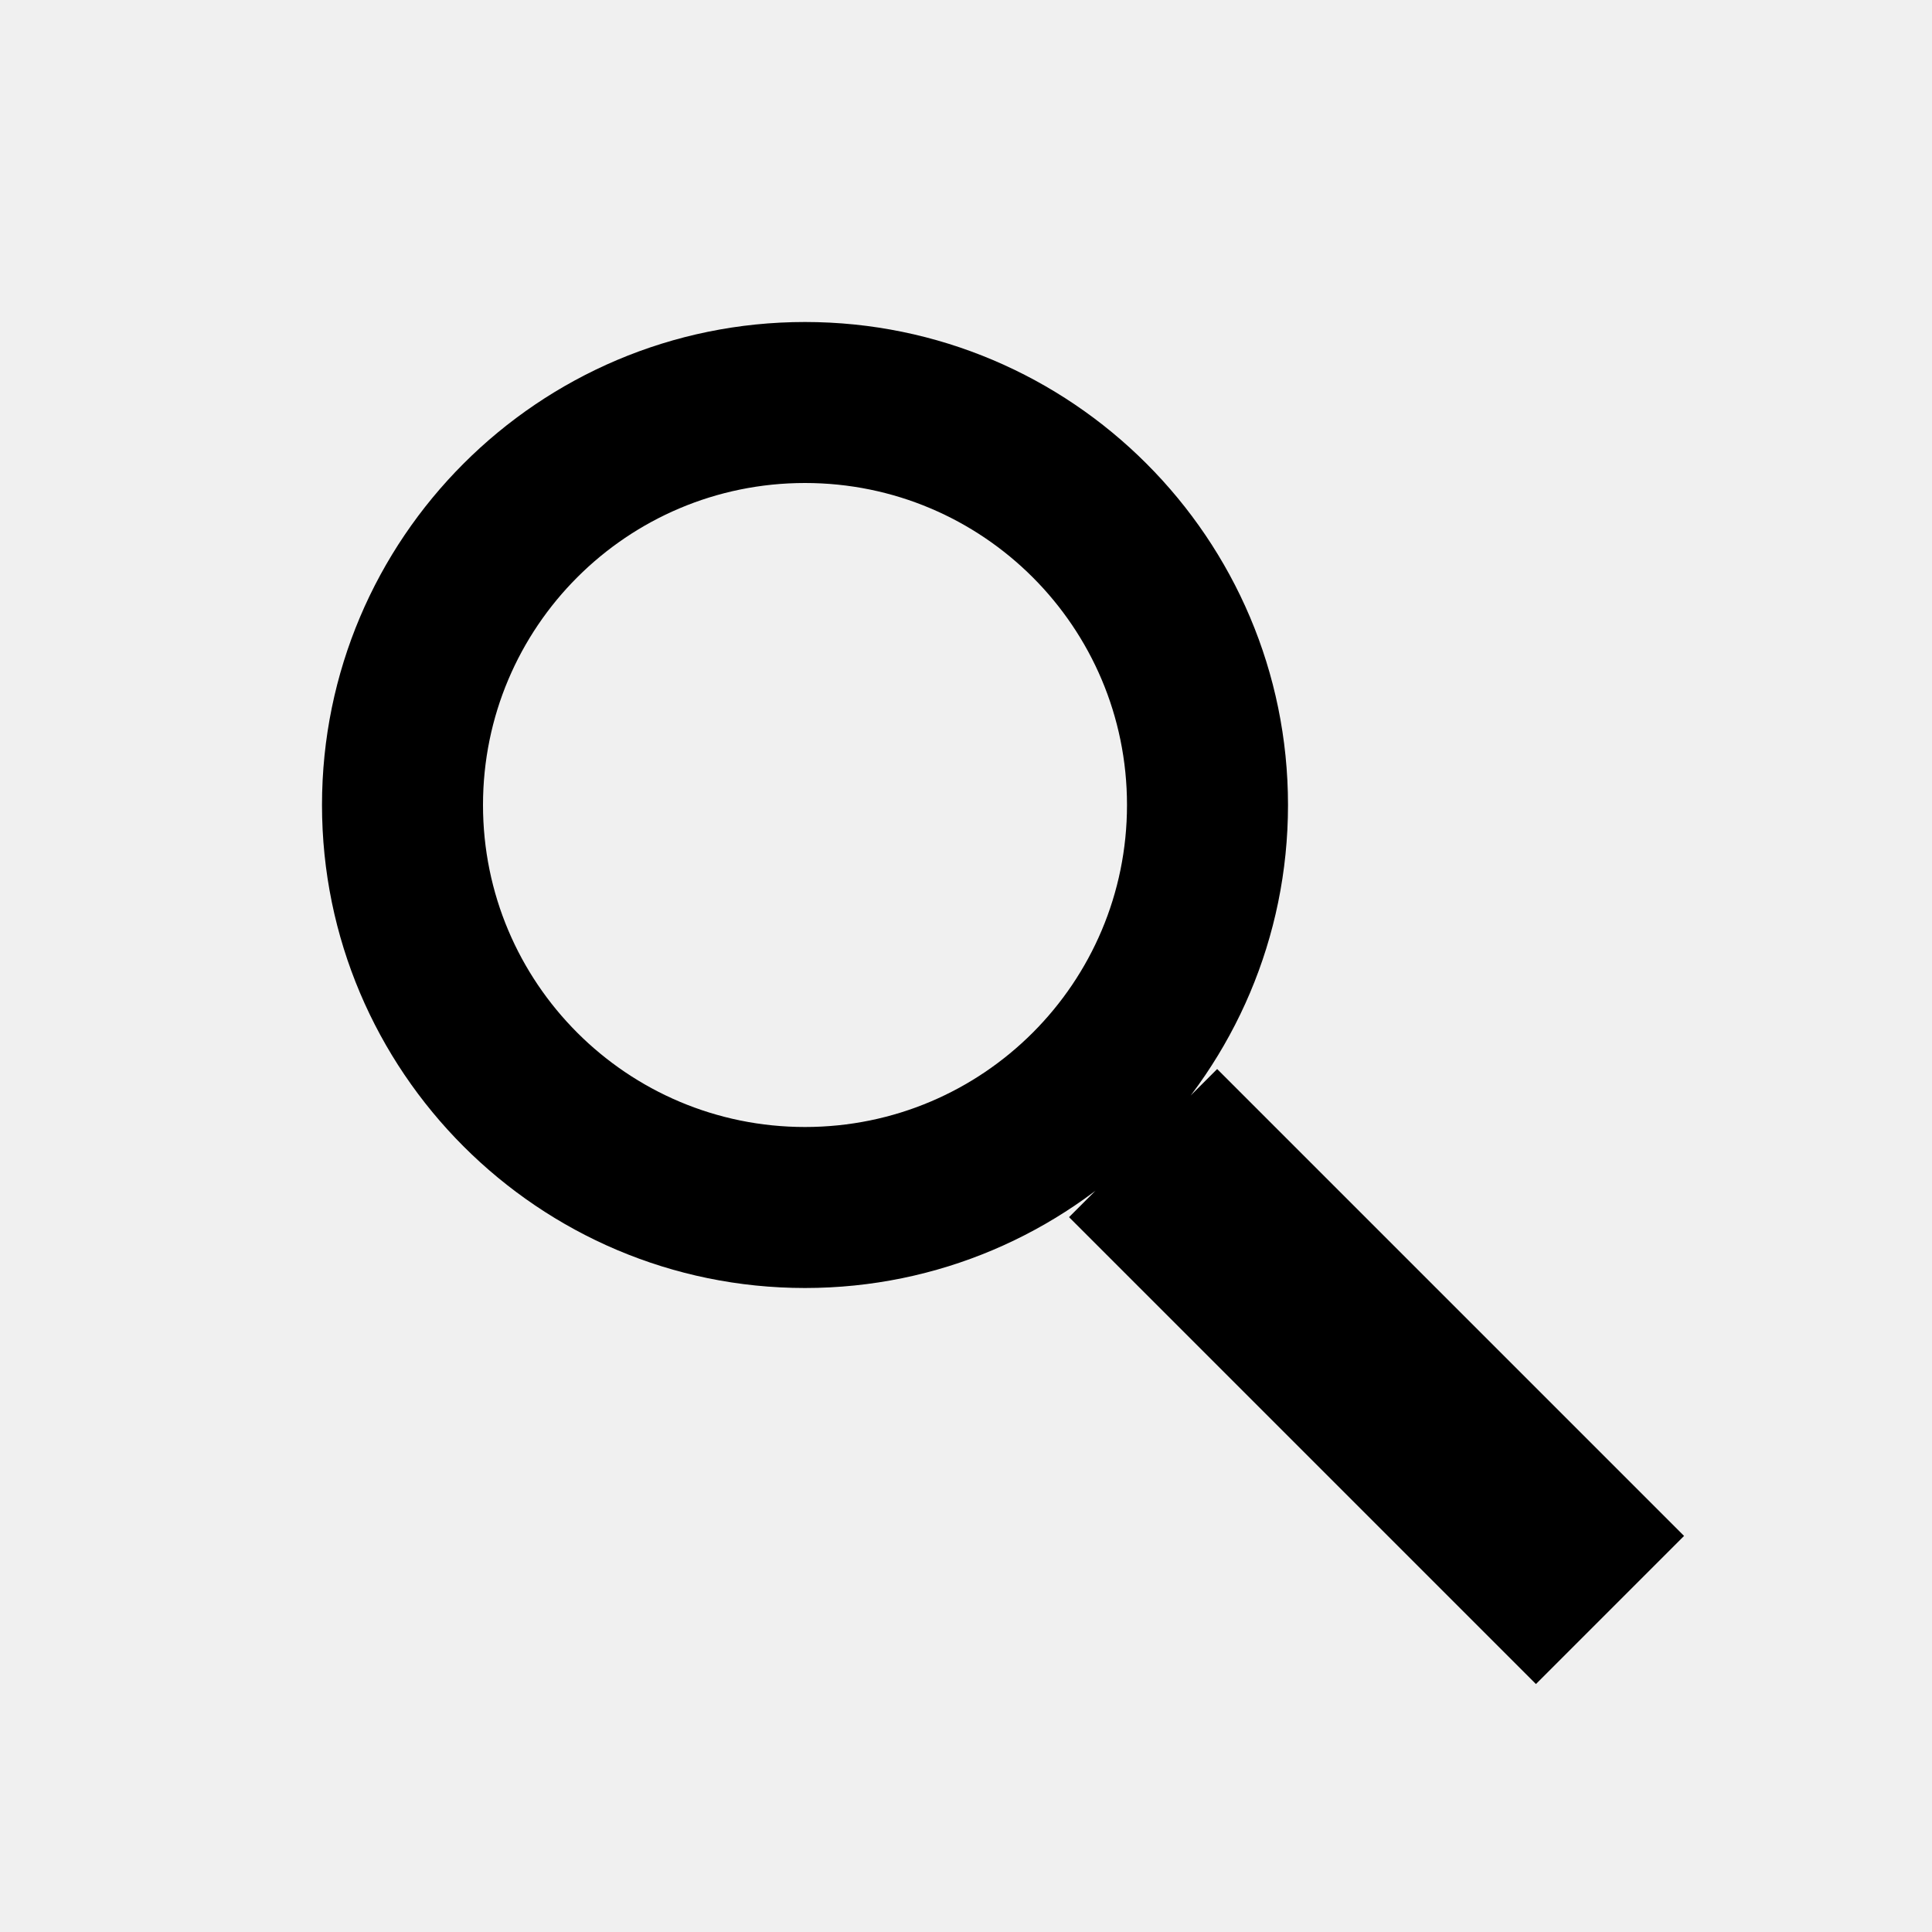
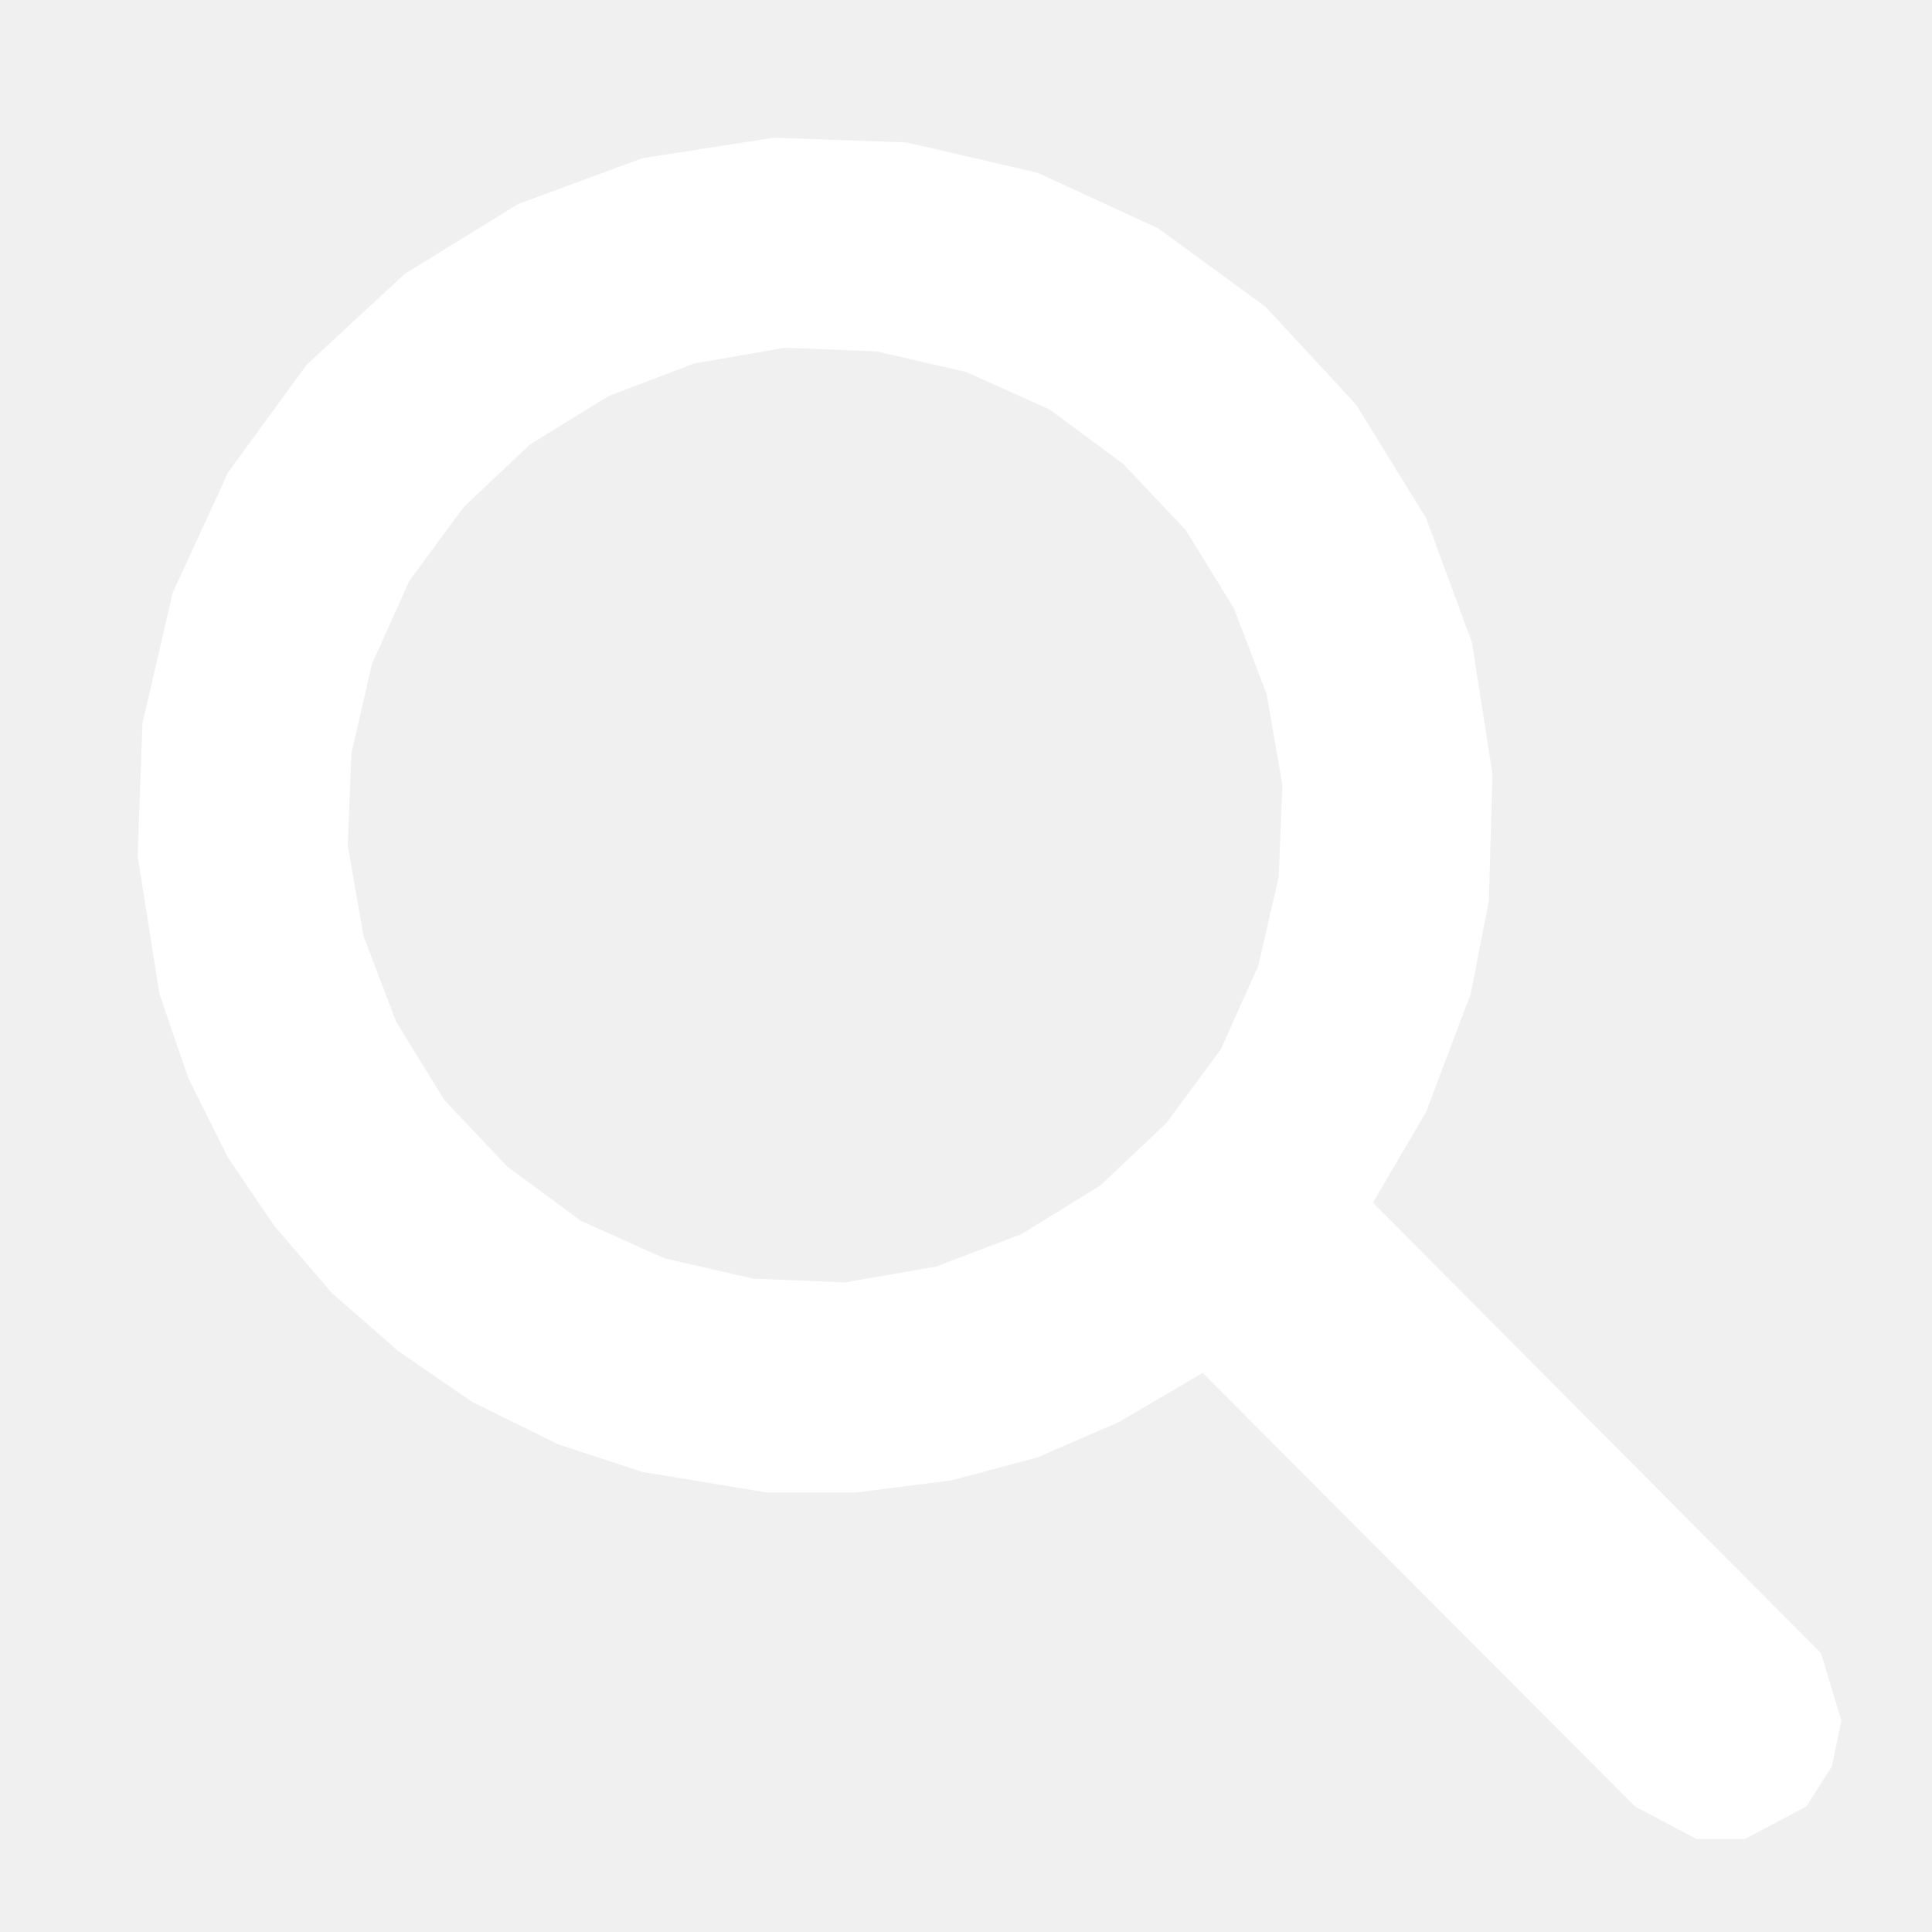
- <svg xmlns="http://www.w3.org/2000/svg" viewBox="0 0 24 24">
-   <path d="M16.00 10.00 C16.00 13.31 13.31 16.00 10.00 16.00 C6.69 16.00 4.00 13.31 4.00 10.00 C4.00 6.69 6.69 4.00 10.00 4.00 C13.31 4.00 16.00 6.69 16.00 10.00 Z M14.00 10.00 C14.00 7.79 12.21 6.00 10.00 6.00 C7.79 6.00 6.00 7.79 6.00 10.00 C6.00 12.21 7.79 14.00 10.00 14.00 C12.21 14.00 14.00 12.21 14.00 10.00 Z M15.12 13.28 L20.92 19.08 L19.08 20.92 L13.28 15.12 Z" />
+ <svg xmlns="http://www.w3.org/2000/svg" viewBox="0 0 16 16">
+   <path fill="#fff" d="M12.36 6.41L12.33 7.46L12.18 8.23L11.81 9.21L11.37 9.96L15.08 13.69L15.25 14.25L15.17 14.63L14.96 14.96L14.45 15.23L14.05 15.23L13.54 14.96L9.96 11.37L9.26 11.78L8.59 12.07L7.88 12.26L7.09 12.36L6.35 12.36L5.32 12.19L4.62 11.96L3.91 11.61L3.3 11.19L2.75 10.71L2.27 10.15L1.89 9.59L1.56 8.93L1.32 8.23L1.14 7.09L1.18 5.99L1.43 4.91L1.89 3.91L2.54 3.02L3.35 2.27L4.29 1.69L5.32 1.31L6.41 1.14L7.51 1.18L8.59 1.43L9.59 1.89L10.48 2.54L11.23 3.35L11.81 4.29L12.19 5.32ZM10.59 7.26L10.62 6.5L10.49 5.75L10.22 5.04L9.82 4.39L9.3 3.84L8.69 3.39L8 3.08L7.26 2.91L6.5 2.88L5.75 3.01L5.04 3.28L4.39 3.68L3.84 4.2L3.39 4.81L3.08 5.5L2.91 6.24L2.88 7L3.01 7.75L3.28 8.46L3.68 9.11L4.2 9.66L4.81 10.11L5.5 10.42L6.24 10.59L7 10.62L7.75 10.49L8.46 10.22L9.11 9.82L9.66 9.3L10.11 8.69L10.42 8Z" />
</svg>
